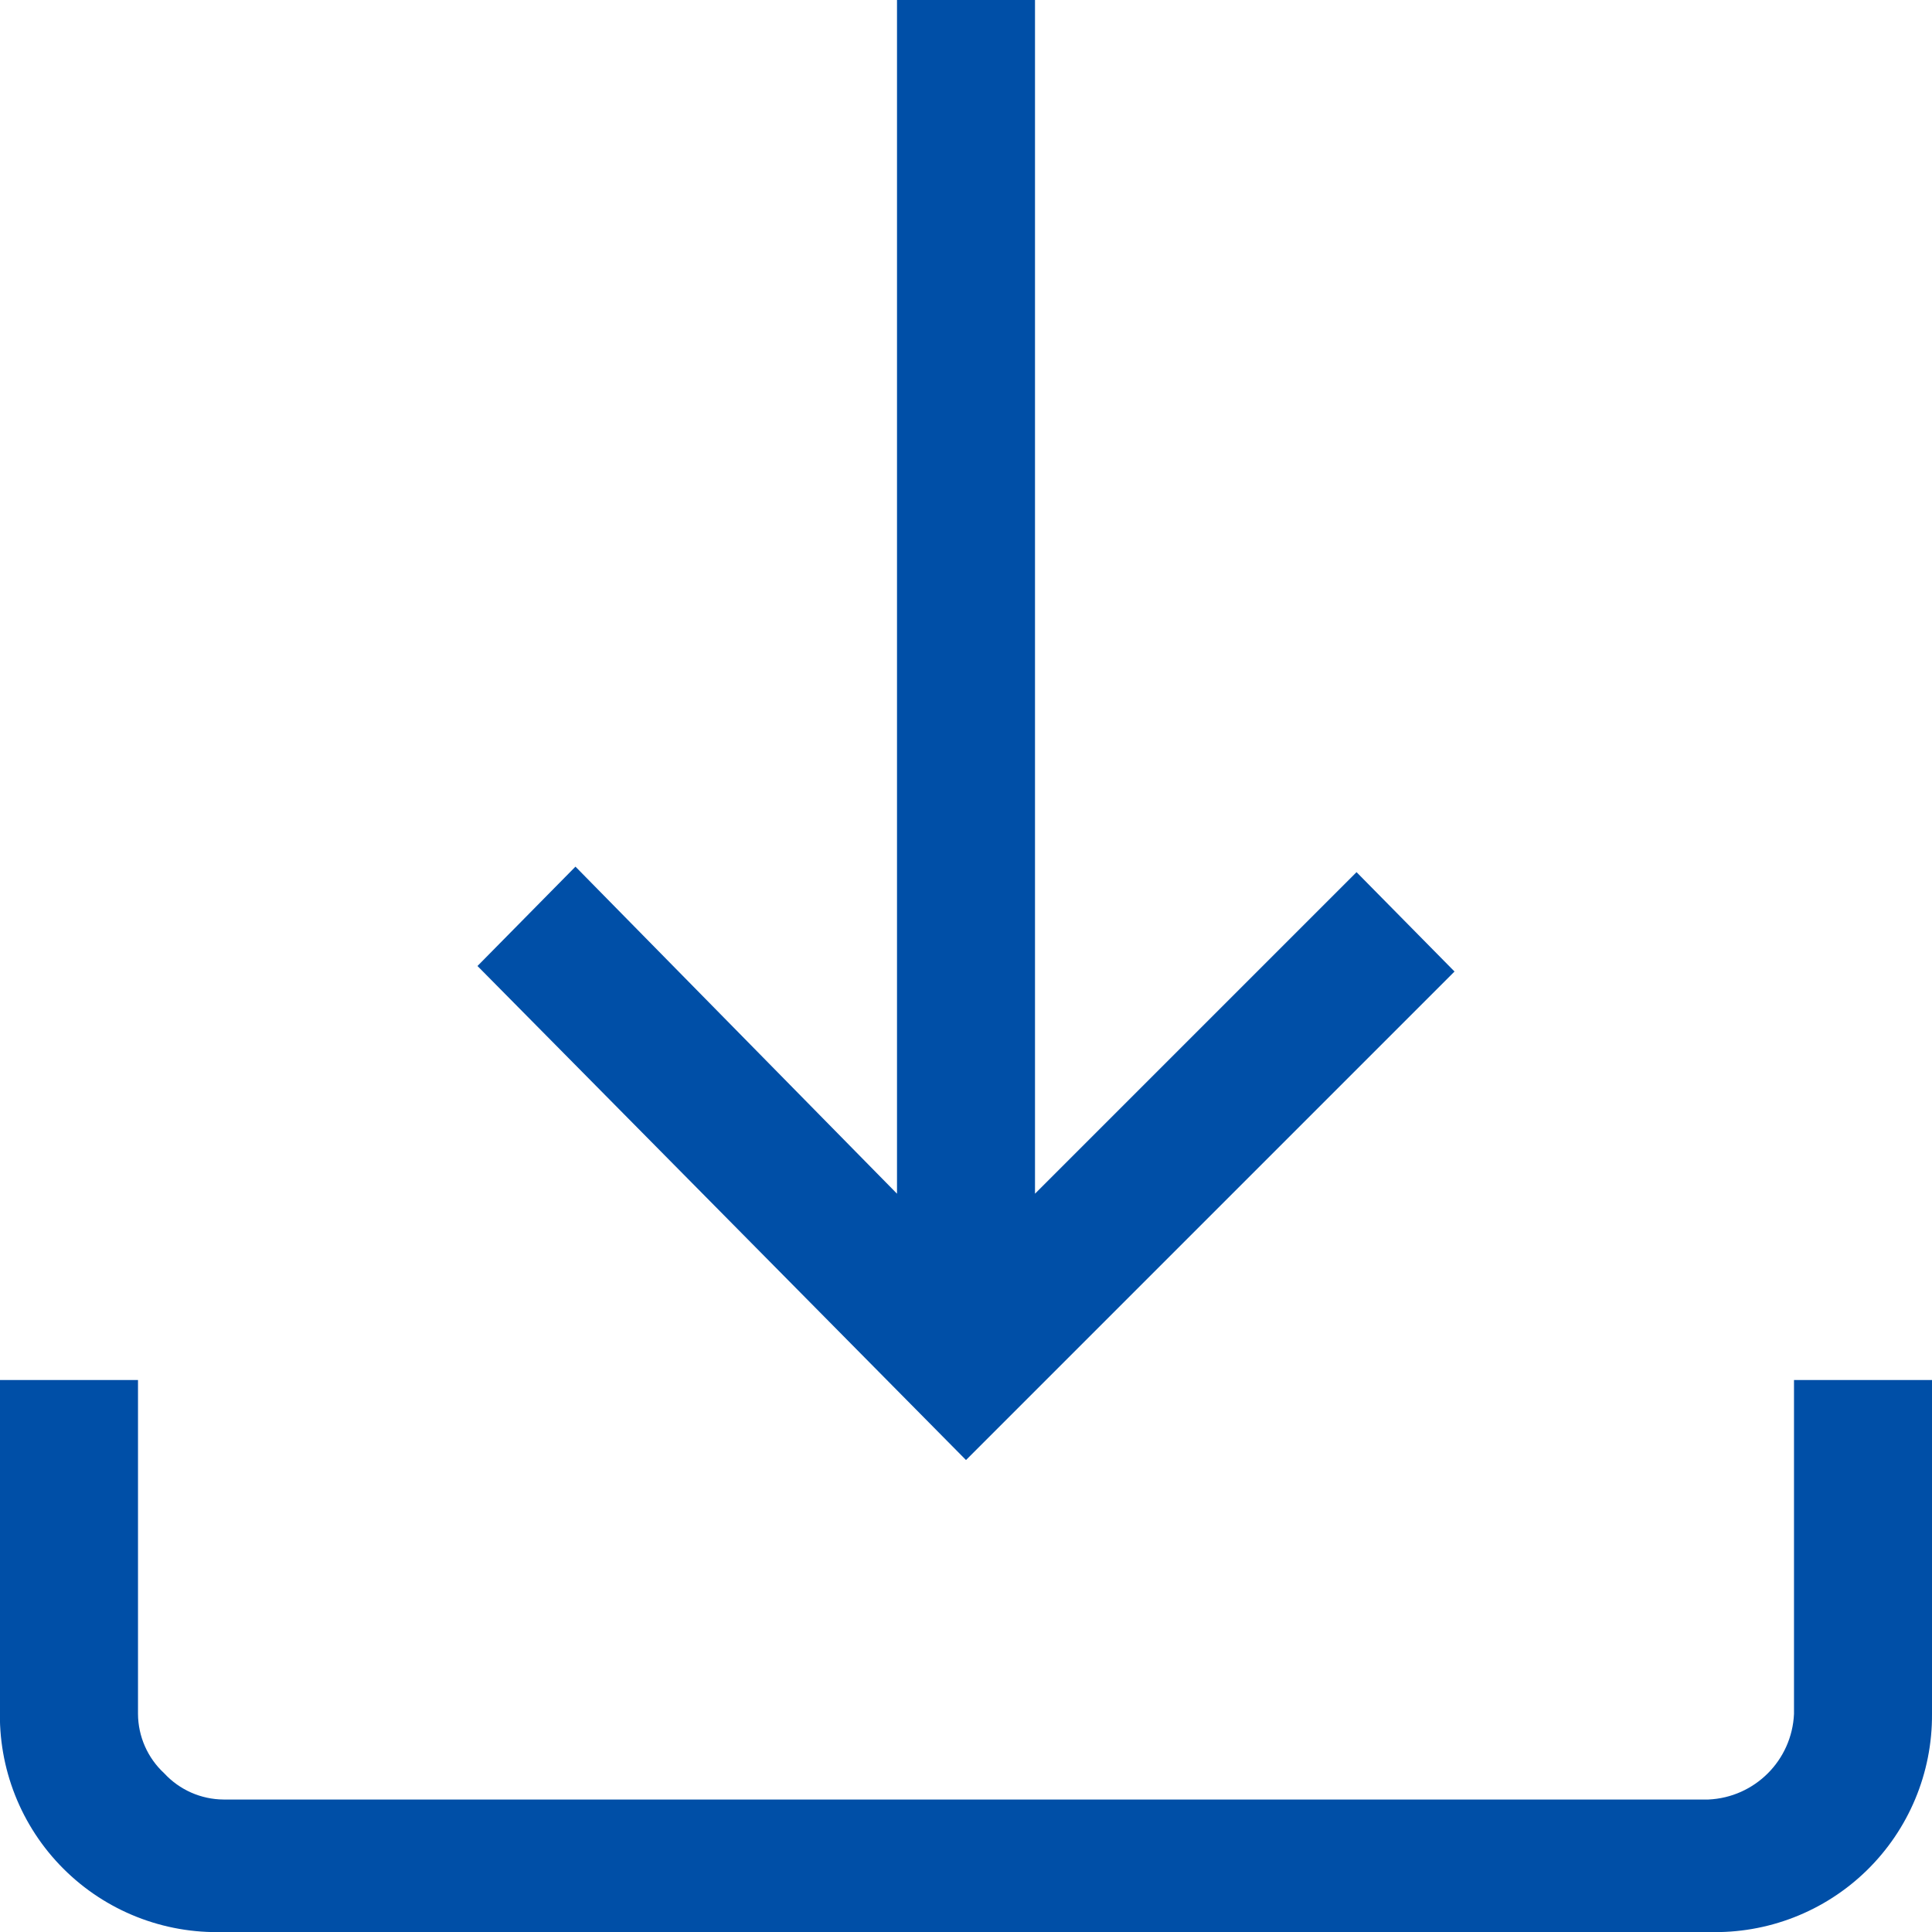
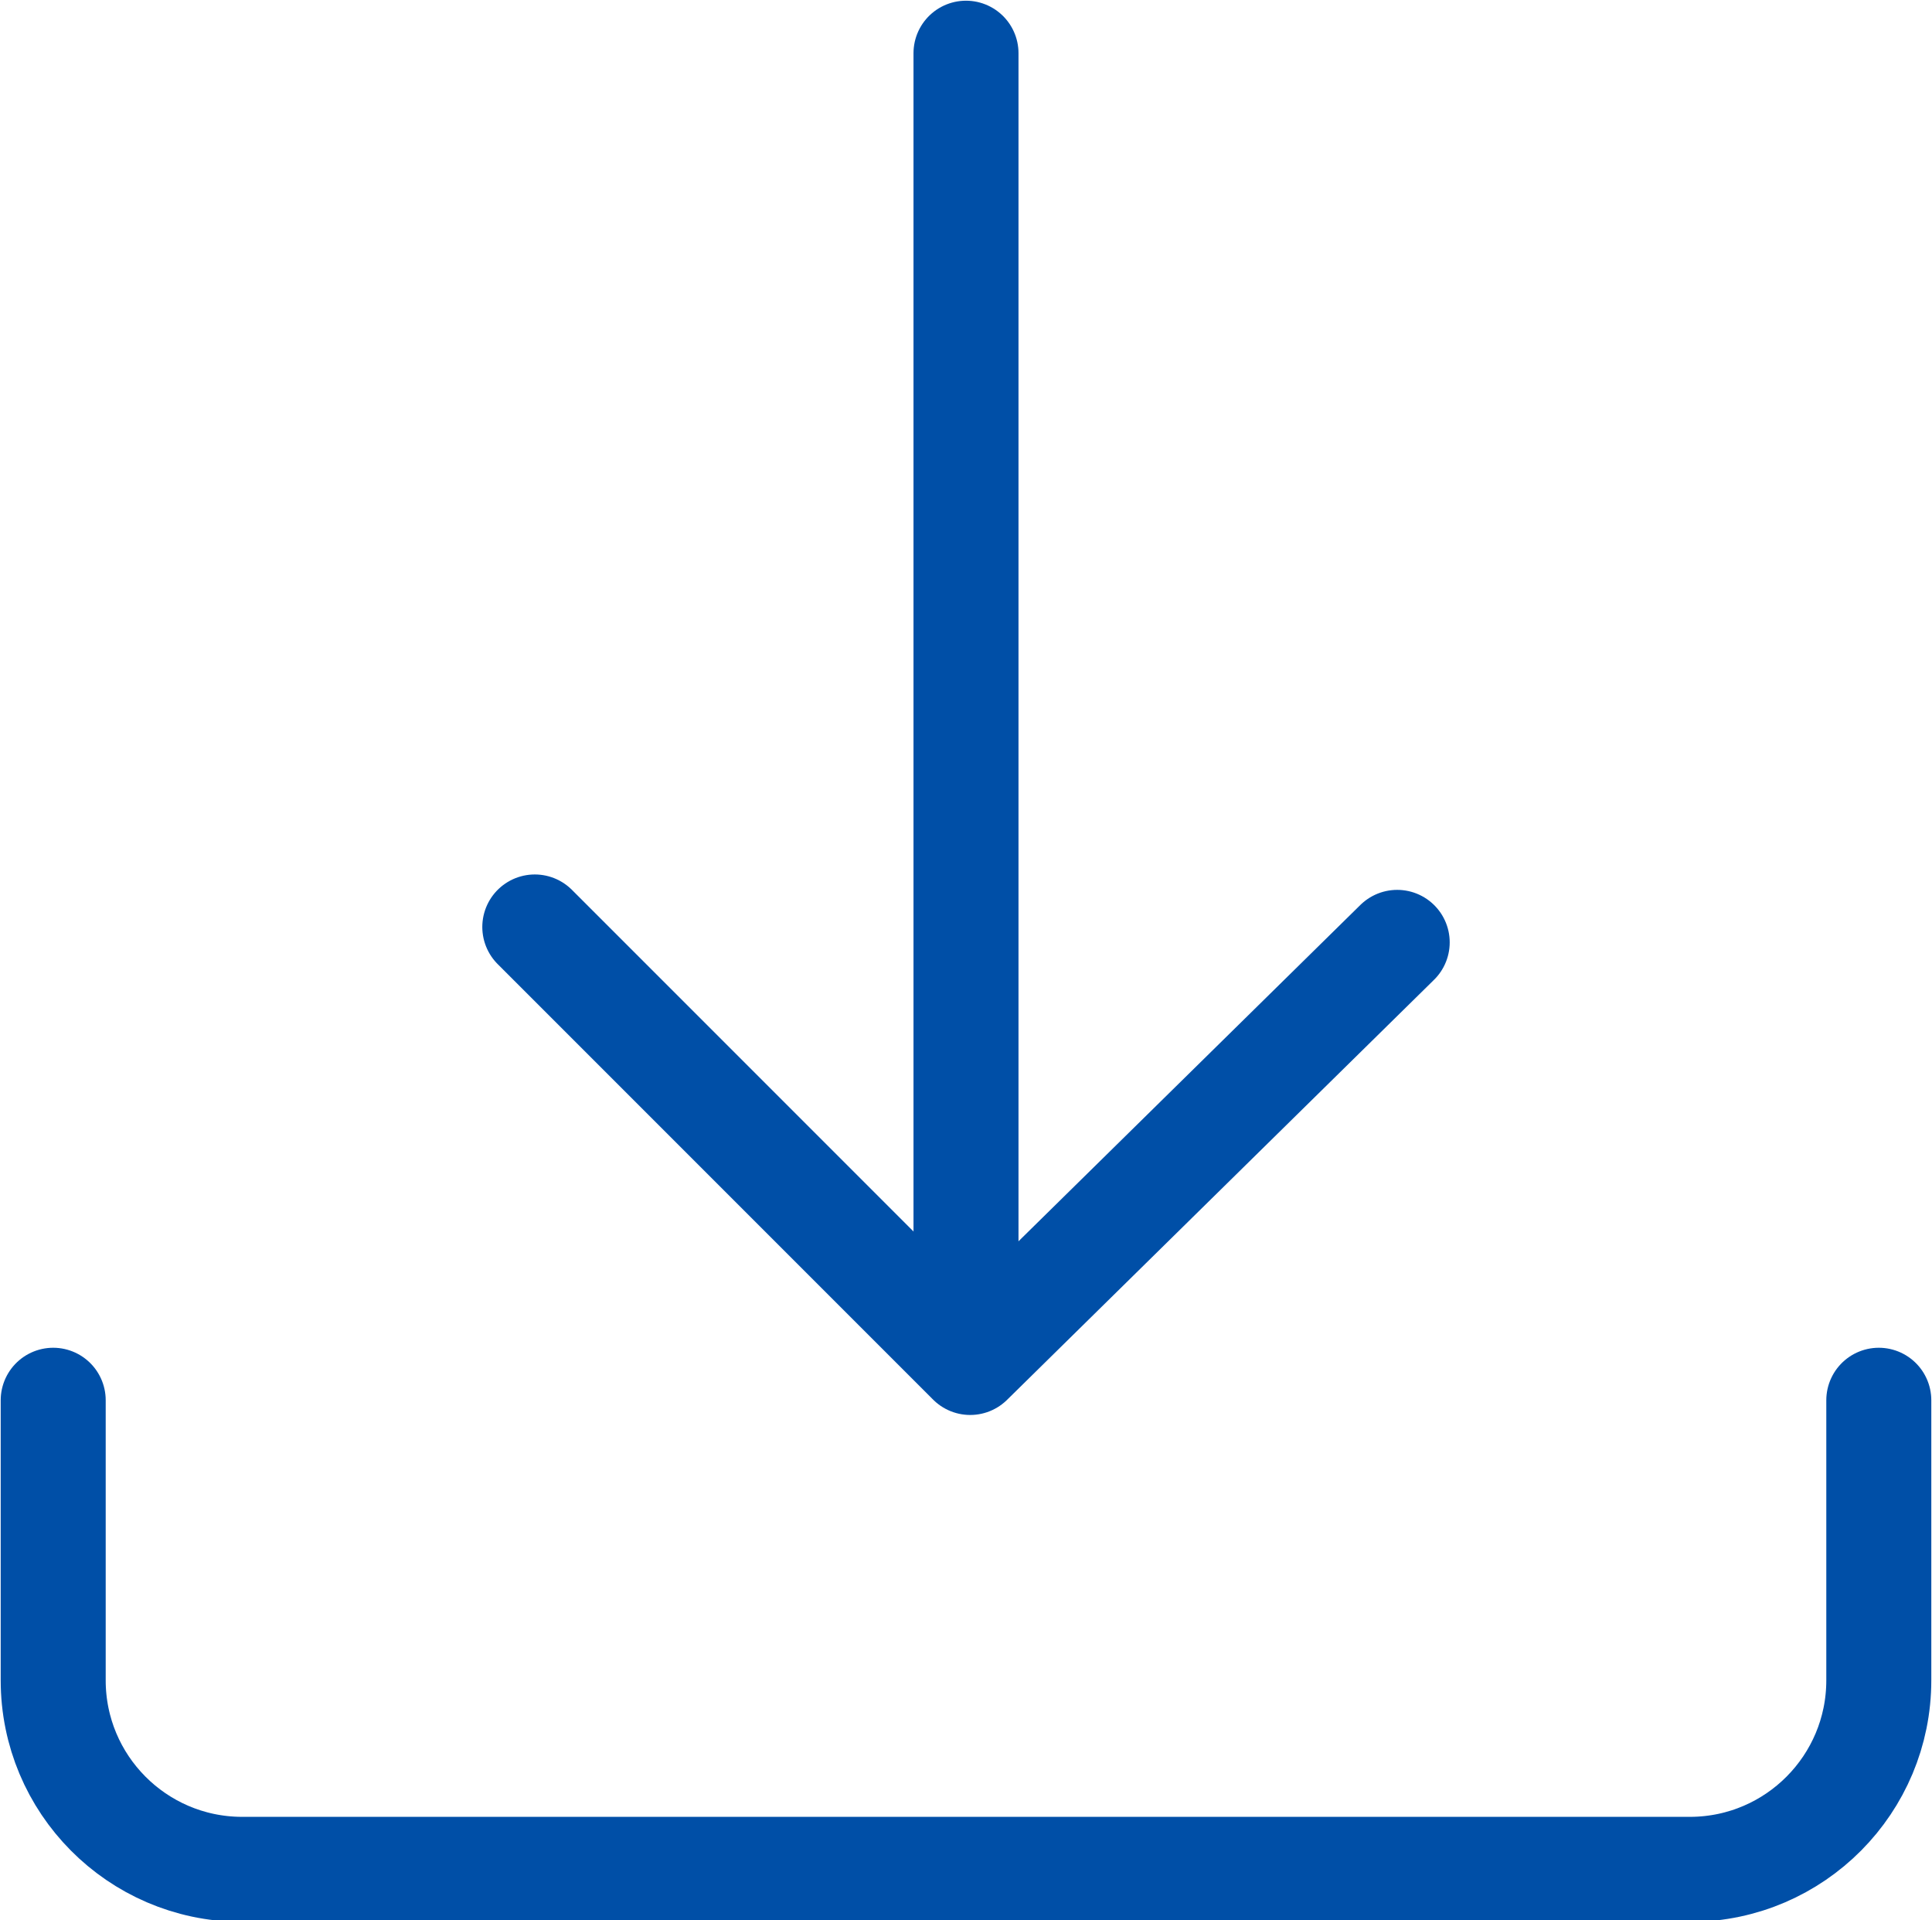
- <svg xmlns="http://www.w3.org/2000/svg" viewBox="0 0 14 14">
+ <svg xmlns="http://www.w3.org/2000/svg" viewBox="0 0 13.8 13.71">
  <defs>
-     <style>.cls-1{fill:#004fa7;}</style>
+     <style>.cls-1{fill:none;stroke:#004fa7;stroke-linecap:round;stroke-linejoin:round;stroke-width:0.75px;}</style>
  </defs>
  <g id="Capa_2" data-name="Capa 2">
    <g id="Capa_1-2" data-name="Capa 1">
-       <path class="cls-1" d="M7,10.58,3.46,7l.71-.72L6.5,8.65V0h1V8.65L9.83,6.32l.71.72ZM1.62,14A1.57,1.57,0,0,1,0,12.38V10H1v2.42a.59.59,0,0,0,.19.43.59.59,0,0,0,.43.19H12.38a.65.65,0,0,0,.62-.62V10h1v2.42A1.57,1.57,0,0,1,12.38,14Z" />
+       <path class="cls-1" d="M.38,10v2a1.35,1.35,0,0,0,1.34,1.35H12.08A1.35,1.35,0,0,0,13.42,12V10" />
+       <path class="cls-1" d="M3.82,6.62,6.93,9.73l3.05-3" />
+       <line class="cls-1" x1="6.9" y1="9.64" x2="6.9" y2="0.38" />
    </g>
  </g>
</svg>
